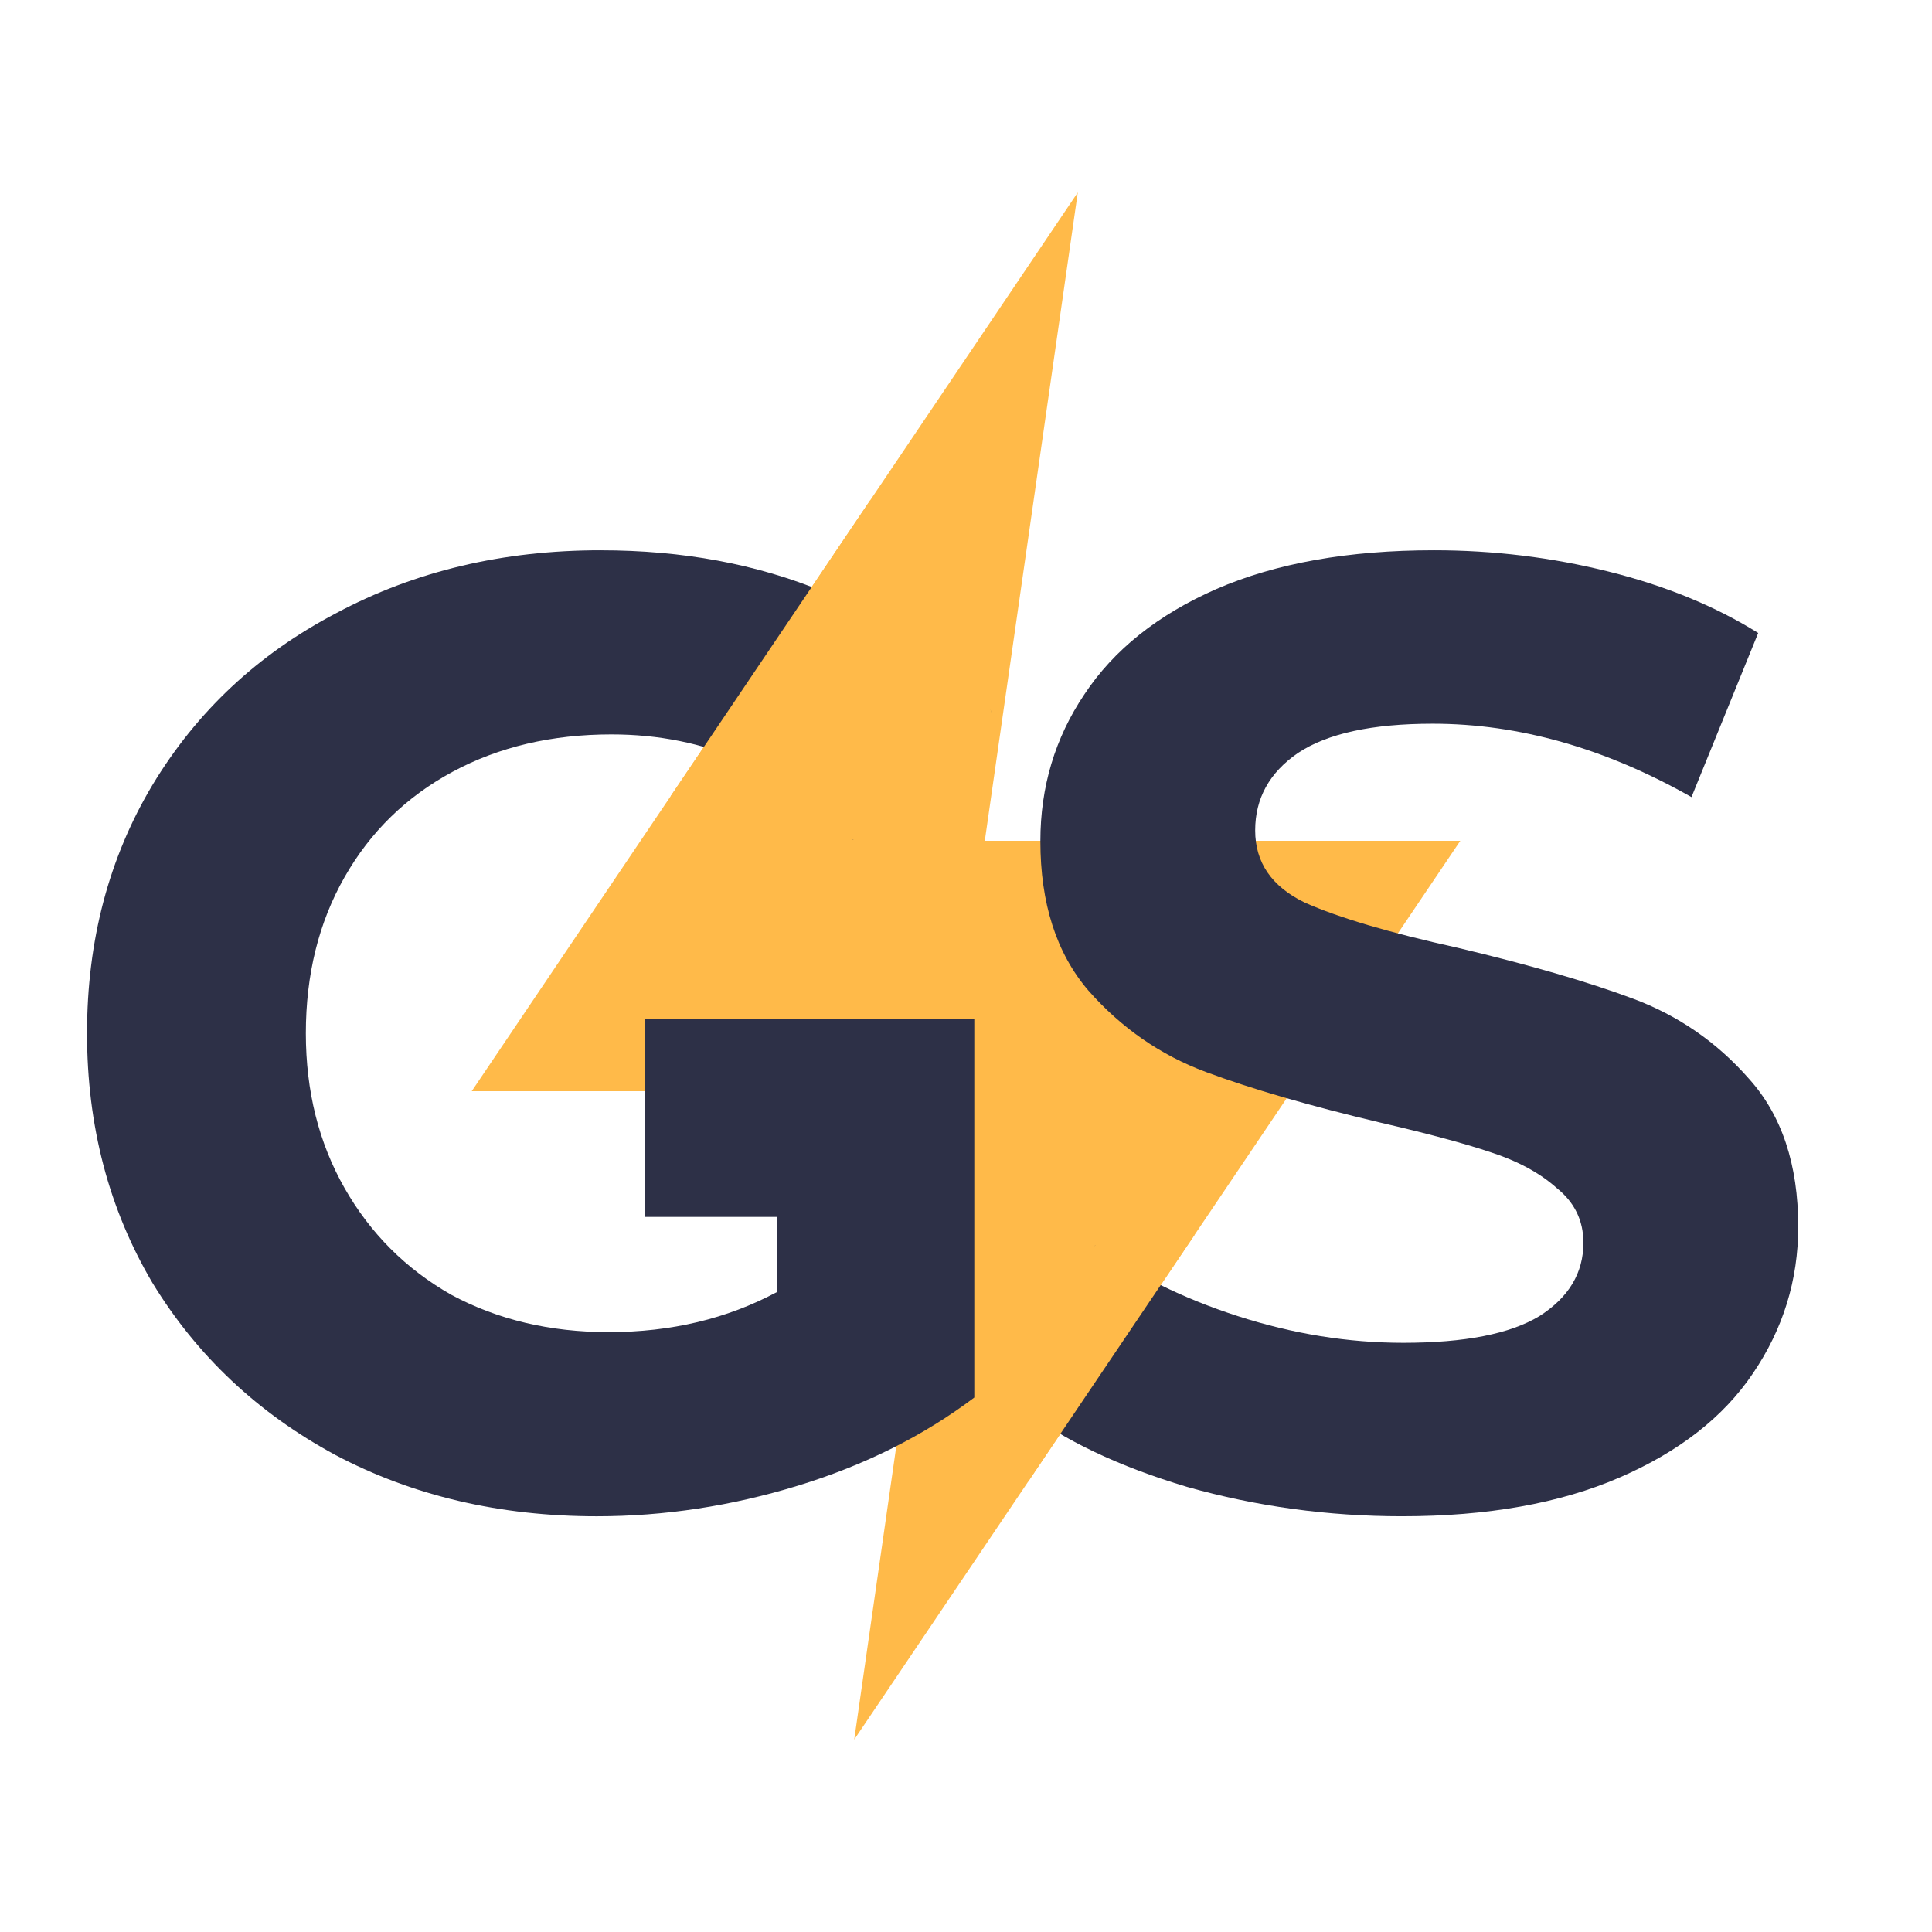
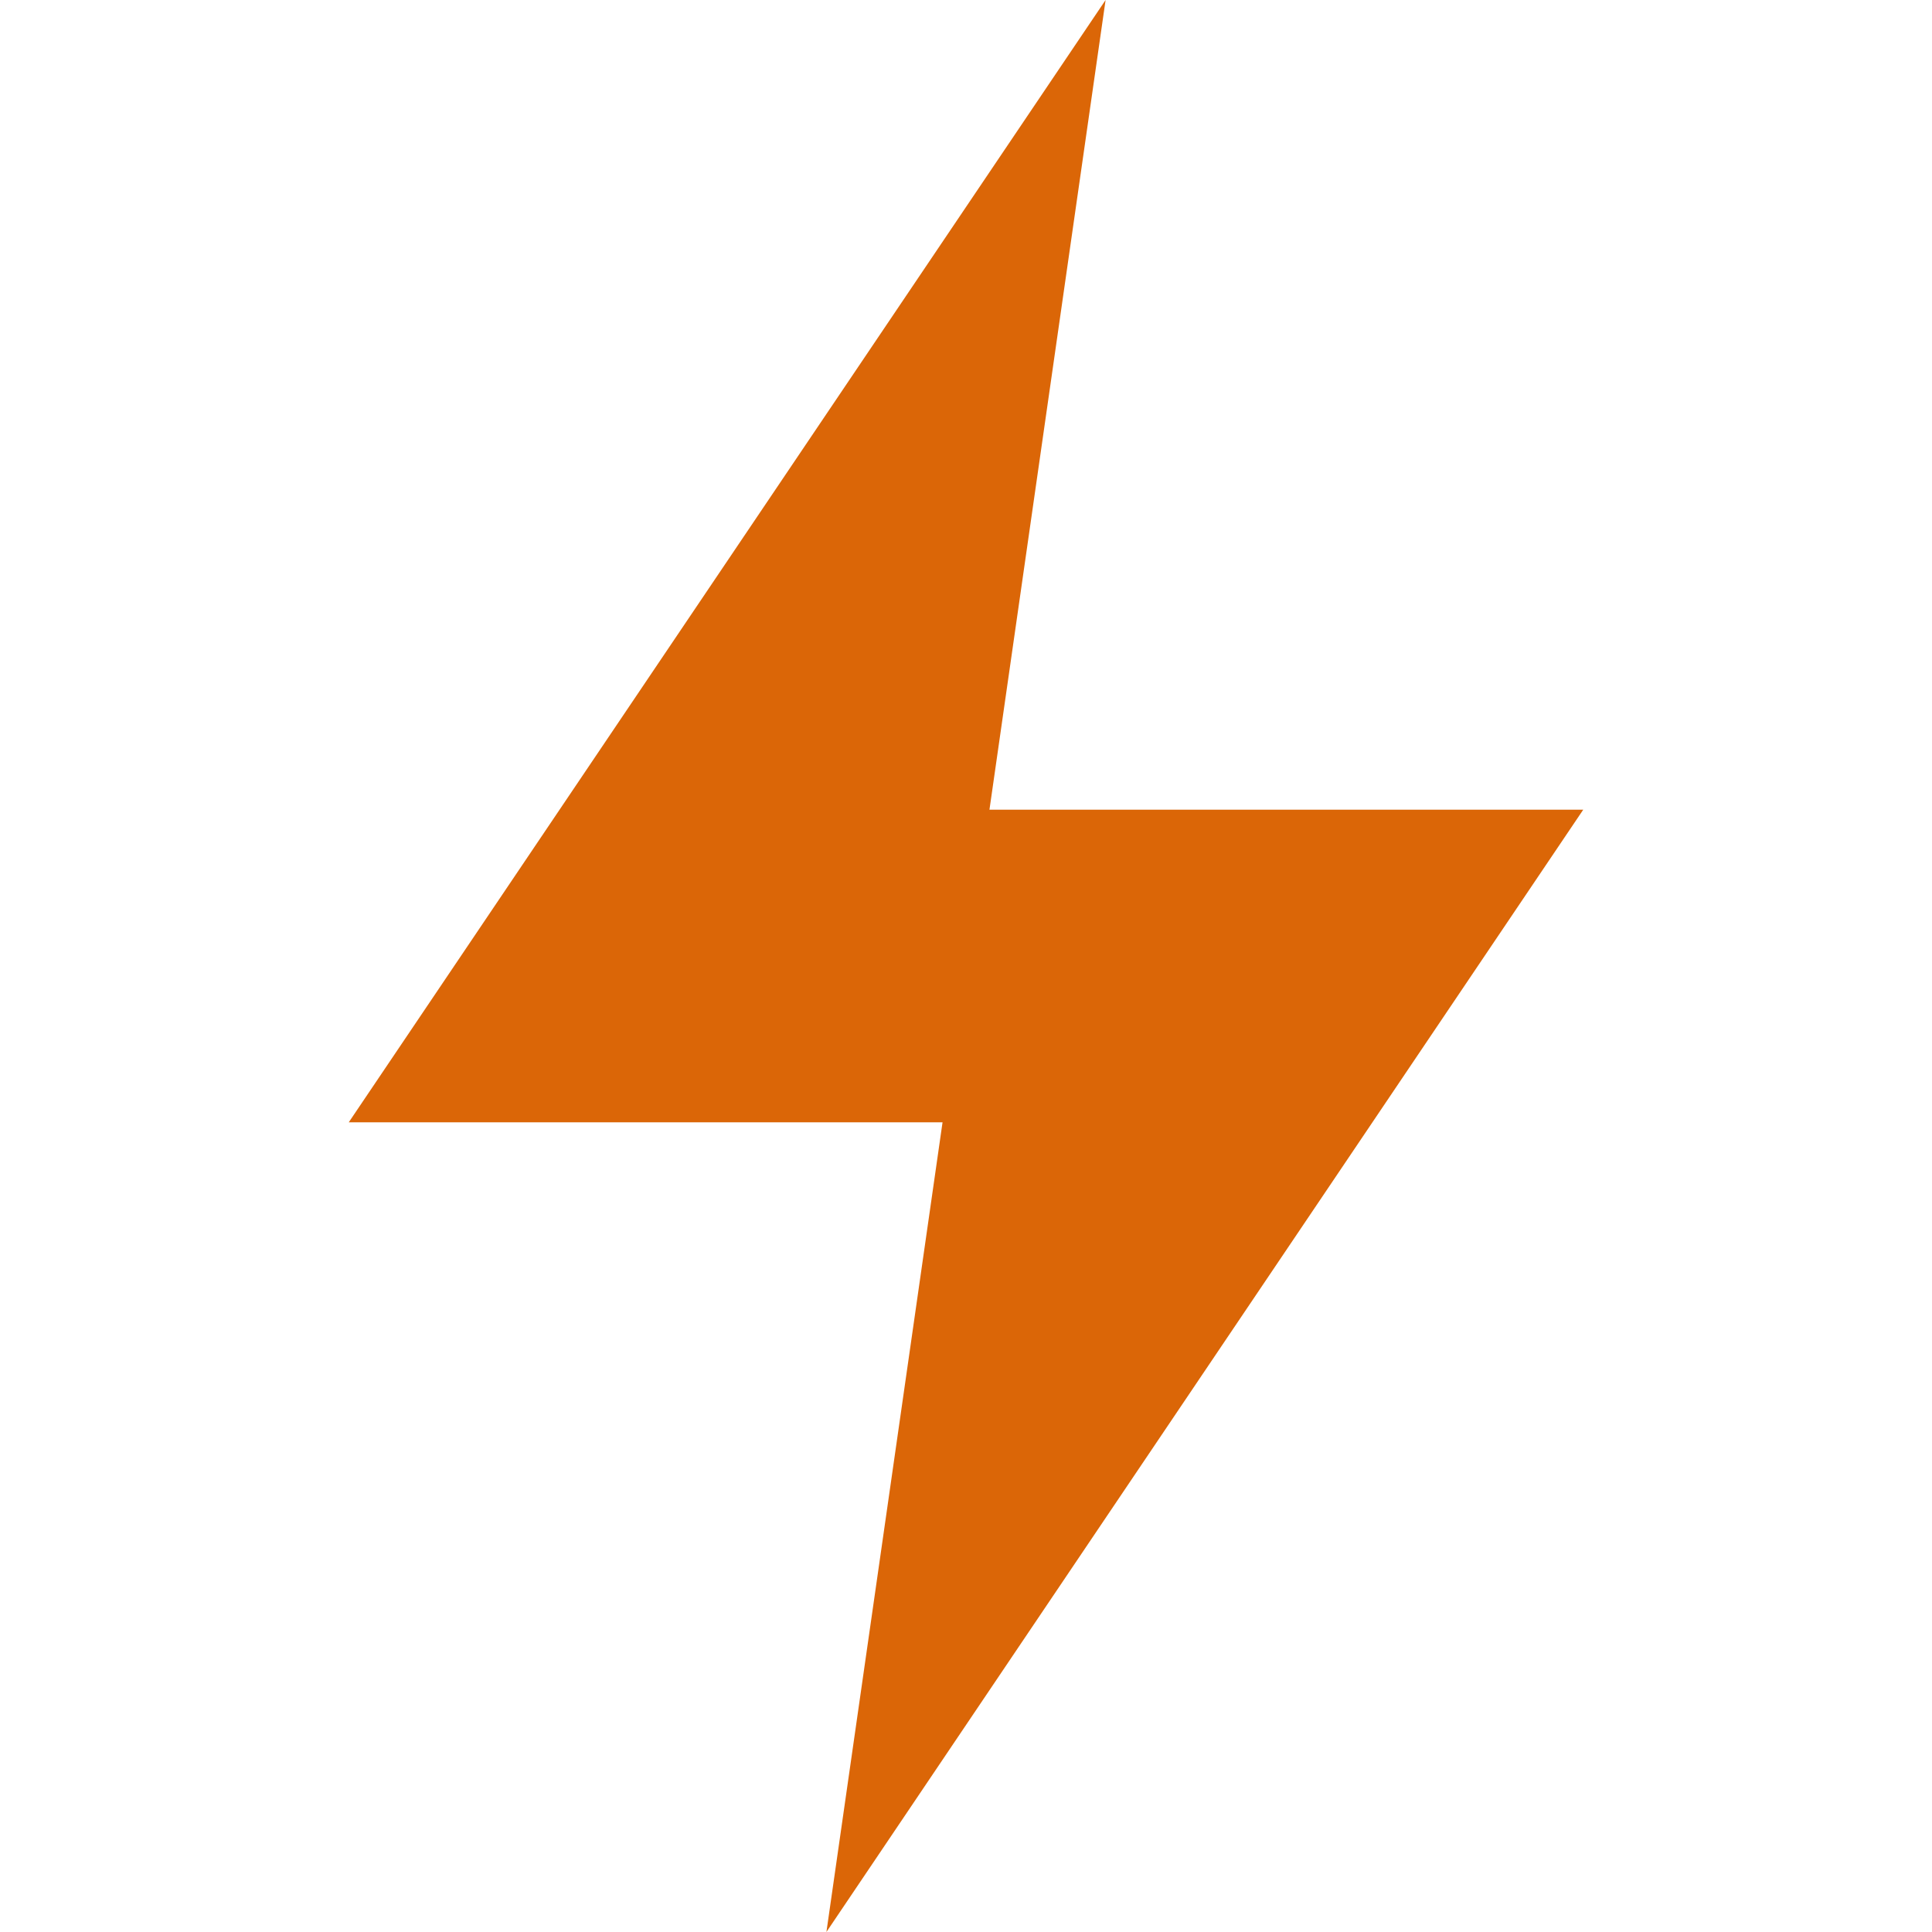
<svg xmlns="http://www.w3.org/2000/svg" width="153.098" height="153.098" viewBox="0 0 153.098 153.098" version="1.1" id="svg5" xml:space="preserve">
  <defs id="defs2" />
-   <g id="g25" transform="translate(247.3974,291.0101)">
-     <rect style="fill:none;fill-opacity:1;stroke:none;stroke-width:32;paint-order:markers stroke fill" id="rect19" width="153.098" height="153.098" x="-247.397" y="-291.01" />
-     <path id="path20" style="fill:#ffba49;fill-opacity:1;stroke:none;stroke-width:2.248;paint-order:markers stroke fill" d="m -161.99,-275.76 -48.027,71.219 h 37.68 l -7.369,51.38 48.027,-71.219 h -37.68 z" />
-     <path style="font-weight:bold;font-size:166.993px;font-family:Montserrat;-inkscape-font-specification:'Montserrat Bold';letter-spacing:0.098px;white-space:pre;fill:#2d3047;stroke-width:10;paint-order:markers stroke fill" d="m -199.795,-247.406 c -7.754,0 -14.732,1.657 -20.935,4.97 -6.203,3.242 -11.066,7.788 -14.591,13.639 -3.454,5.78 -5.18,12.335 -5.18,19.666 0,7.331 1.726,13.922 5.18,19.772 3.524,5.78 8.353,10.326 14.486,13.639 6.132,3.242 13.04,4.864 20.723,4.864 5.357,0 10.678,-0.81 15.965,-2.431 5.287,-1.621 9.939,-3.947 13.956,-6.978 v -30.028 h -14.225 v -10e-4 h -11.855 v 15.716 h 10.432 v 5.959 c -3.947,2.115 -8.388,3.172 -13.322,3.172 -4.652,0 -8.811,-0.987 -12.476,-2.96 -3.595,-2.044 -6.414,-4.864 -8.458,-8.458 -2.044,-3.595 -3.066,-7.683 -3.066,-12.265 0,-4.652 1.021,-8.775 3.066,-12.37 2.044,-3.595 4.899,-6.38 8.565,-8.353 3.665,-1.974 7.859,-2.96 12.581,-2.96 7.472,0 13.851,2.785 19.138,8.353 l 10.996,-10.15 c -3.595,-4.159 -8.036,-7.331 -13.322,-9.516 -5.287,-2.185 -11.173,-3.278 -17.658,-3.278 z" id="path21" />
-     <path style="font-weight:bold;font-size:166.993px;font-family:Montserrat;-inkscape-font-specification:'Montserrat Bold';letter-spacing:0.098px;white-space:pre;fill:#2d3047;stroke-width:10;paint-order:markers stroke fill" d="m -133.766,-247.406 c -6.767,0 -12.511,1.023 -17.233,3.067 -4.652,2.044 -8.142,4.828 -10.468,8.352 -2.326,3.454 -3.488,7.331 -3.488,11.63 0,4.934 1.269,8.881 3.806,11.842 2.608,2.961 5.709,5.111 9.304,6.45 3.595,1.339 8.211,2.678 13.85,4.018 3.665,0.846 6.555,1.621 8.67,2.326 2.185,0.705 3.947,1.656 5.287,2.854 1.41,1.128 2.115,2.573 2.115,4.336 0,2.397 -1.162,4.334 -3.488,5.815 -2.326,1.41 -5.921,2.115 -10.785,2.115 -4.37,0 -8.74,-0.705 -13.111,-2.115 -4.37,-1.41 -8.142,-3.277 -11.314,-5.603 l -5.815,12.899 c 3.313,2.538 7.683,4.616 13.111,6.237 5.498,1.551 11.172,2.326 17.022,2.326 6.767,0 12.512,-1.021 17.235,-3.066 4.723,-2.044 8.247,-4.793 10.573,-8.247 2.397,-3.524 3.595,-7.401 3.595,-11.63 0,-4.934 -1.305,-8.847 -3.913,-11.737 -2.538,-2.89 -5.603,-5.005 -9.198,-6.344 -3.595,-1.339 -8.212,-2.679 -13.851,-4.018 -5.428,-1.198 -9.48,-2.397 -12.158,-3.595 -2.608,-1.269 -3.913,-3.172 -3.913,-5.709 0,-2.538 1.128,-4.582 3.383,-6.132 2.326,-1.551 5.886,-2.326 10.679,-2.326 6.837,0 13.674,1.939 20.512,5.816 l 5.287,-13.005 c -3.383,-2.115 -7.331,-3.736 -11.842,-4.864 -4.511,-1.128 -9.129,-1.692 -13.851,-1.692 z" id="path22" />
-     <path style="fill:#ffba49;fill-opacity:1;stroke:none;stroke-width:2;stroke-opacity:1;paint-order:markers stroke fill" d="m -194.249,-227.925 15.809,-23.443 9.625,16.756 c -2.381,5.725 -6.295,8.656 -10.996,10.15 z" id="path23" />
-     <path style="fill:#ffba49;fill-opacity:1;stroke:none;stroke-width:2;stroke-opacity:1;paint-order:markers stroke fill" d="m -152.732,-193.162 -13.196,19.568 -0.508,-5.826 c 0.959,-4.896 1.797,-9.865 5.815,-12.899 z" id="path24" />
-   </g>
+   <path id="path20" style="fill:#db6607;fill-opacity:1;stroke:none;stroke-width:2.807;paint-order:markers stroke fill" d="M 87.611,4.0136719e-6 27.636,88.936 H 74.69 L 65.488,153.098 125.462,64.162 H 78.408 Z" />
</svg>
